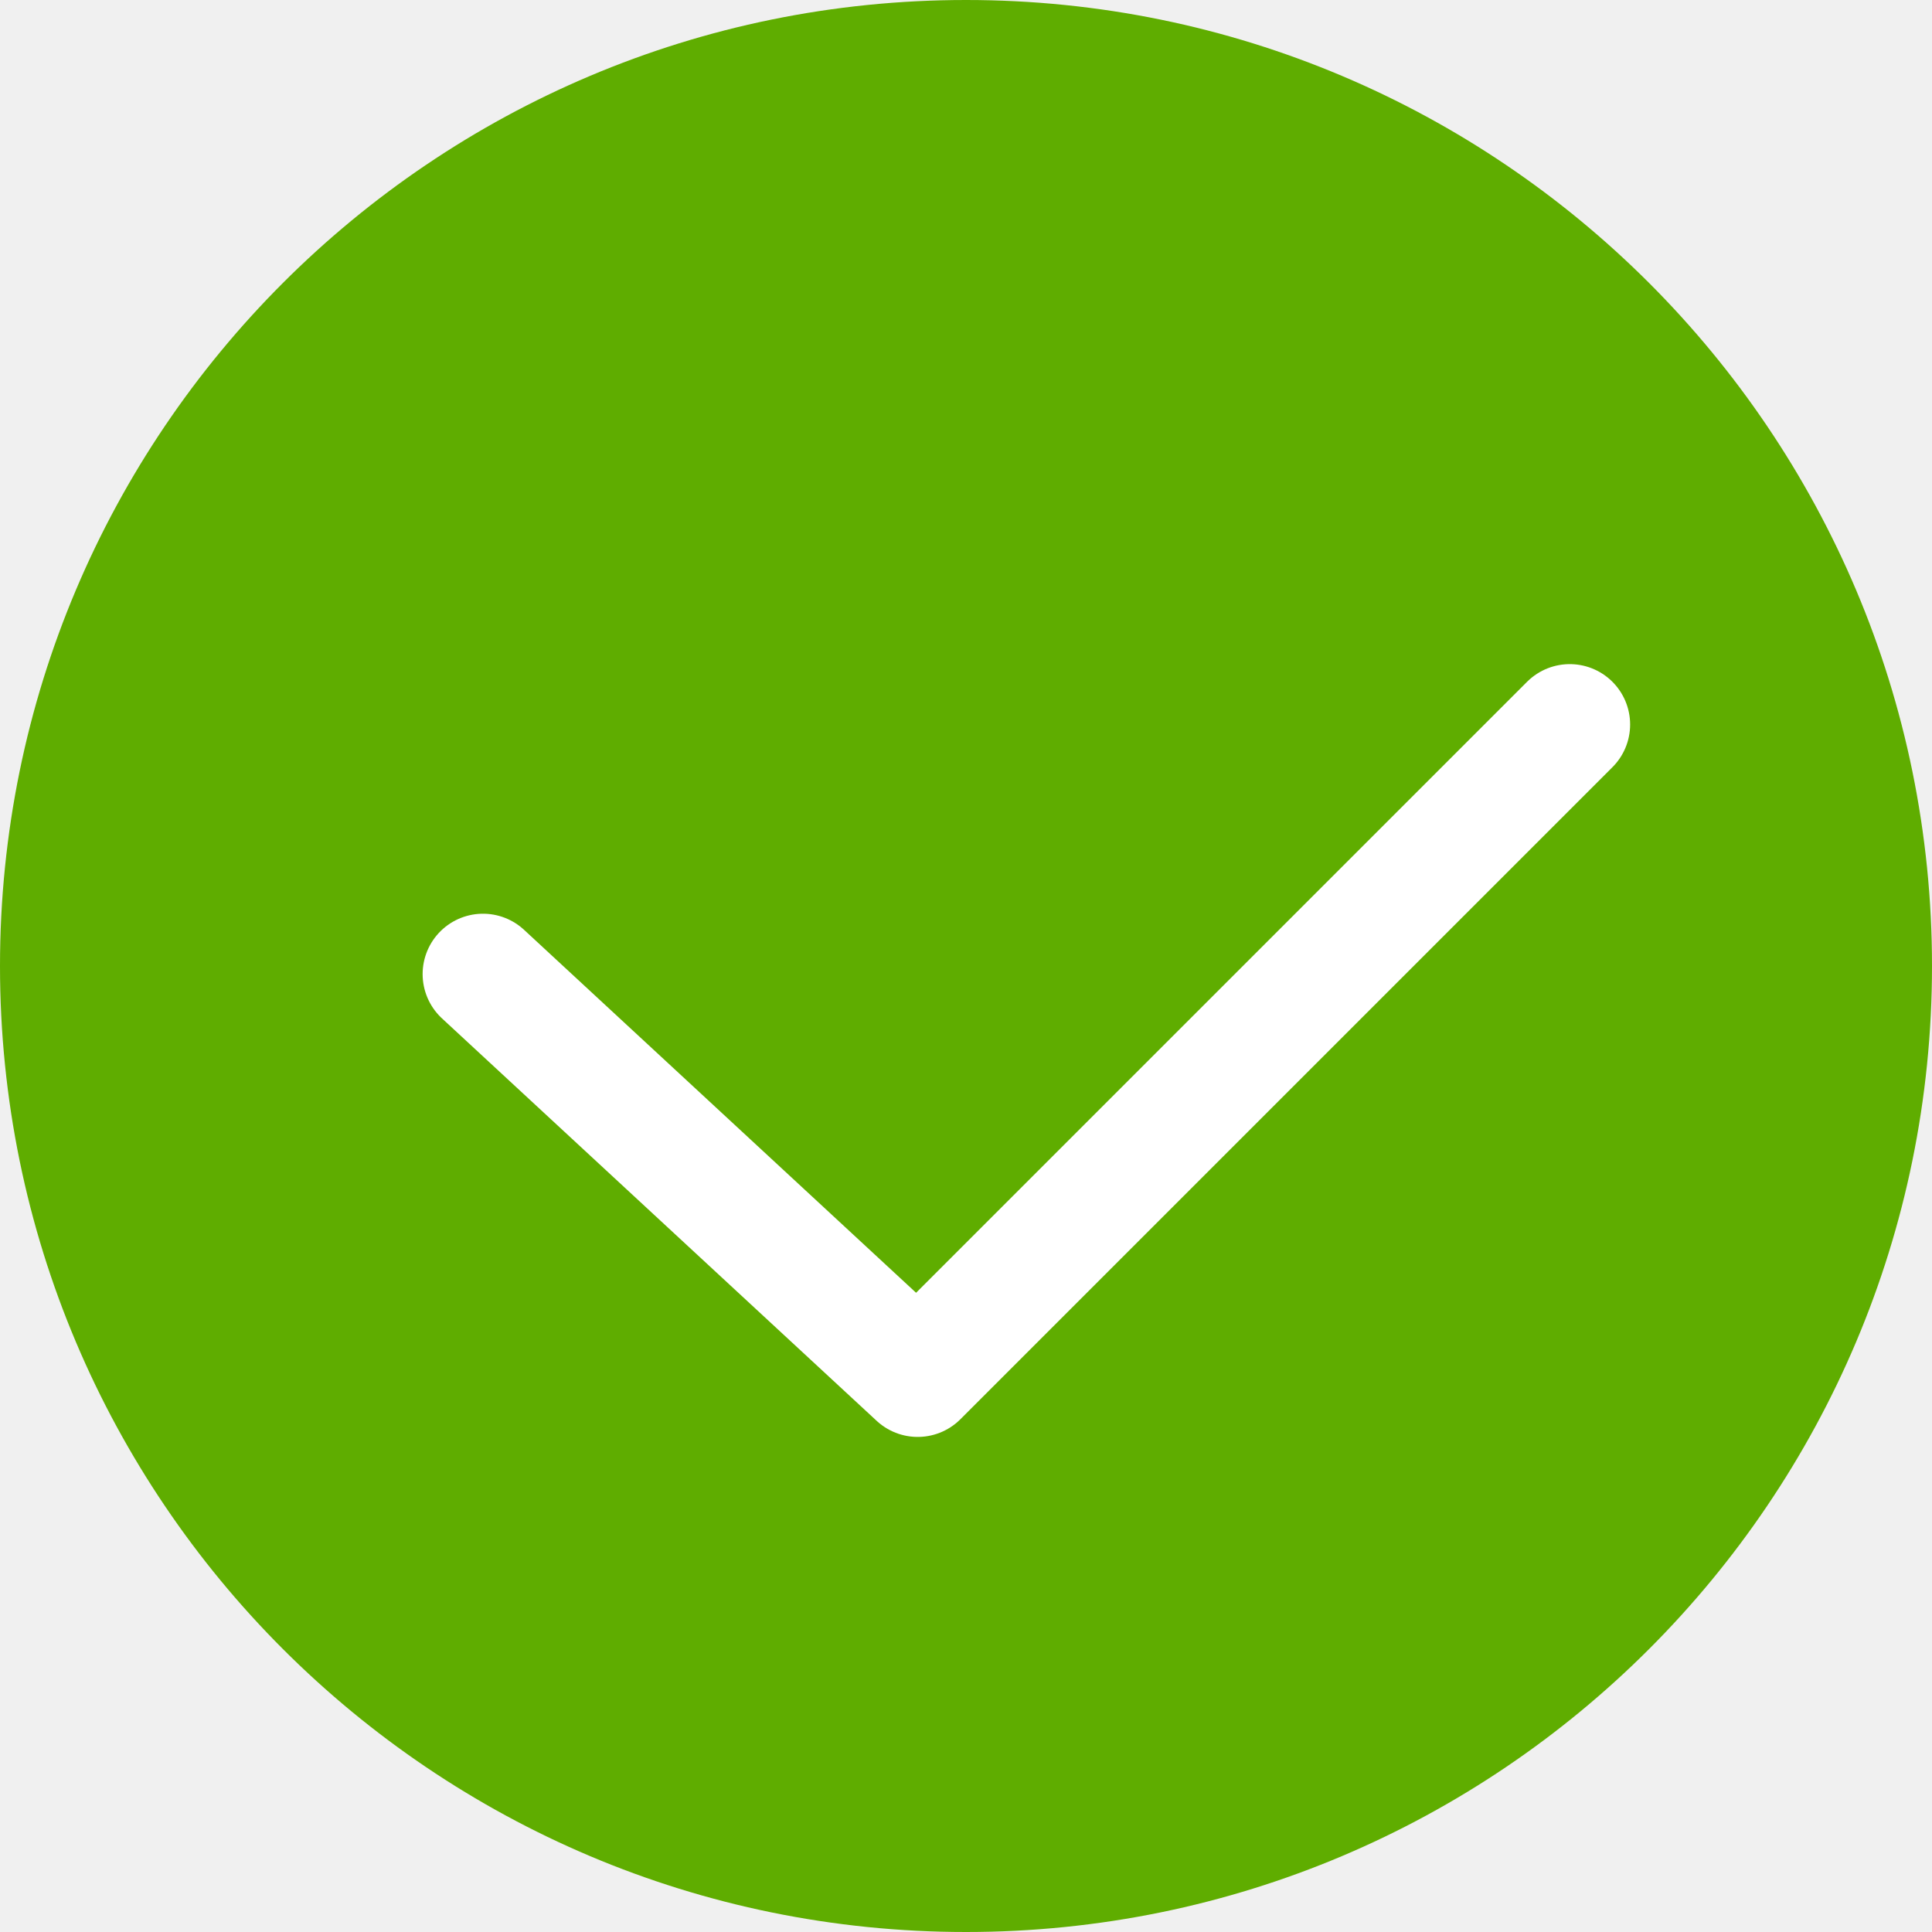
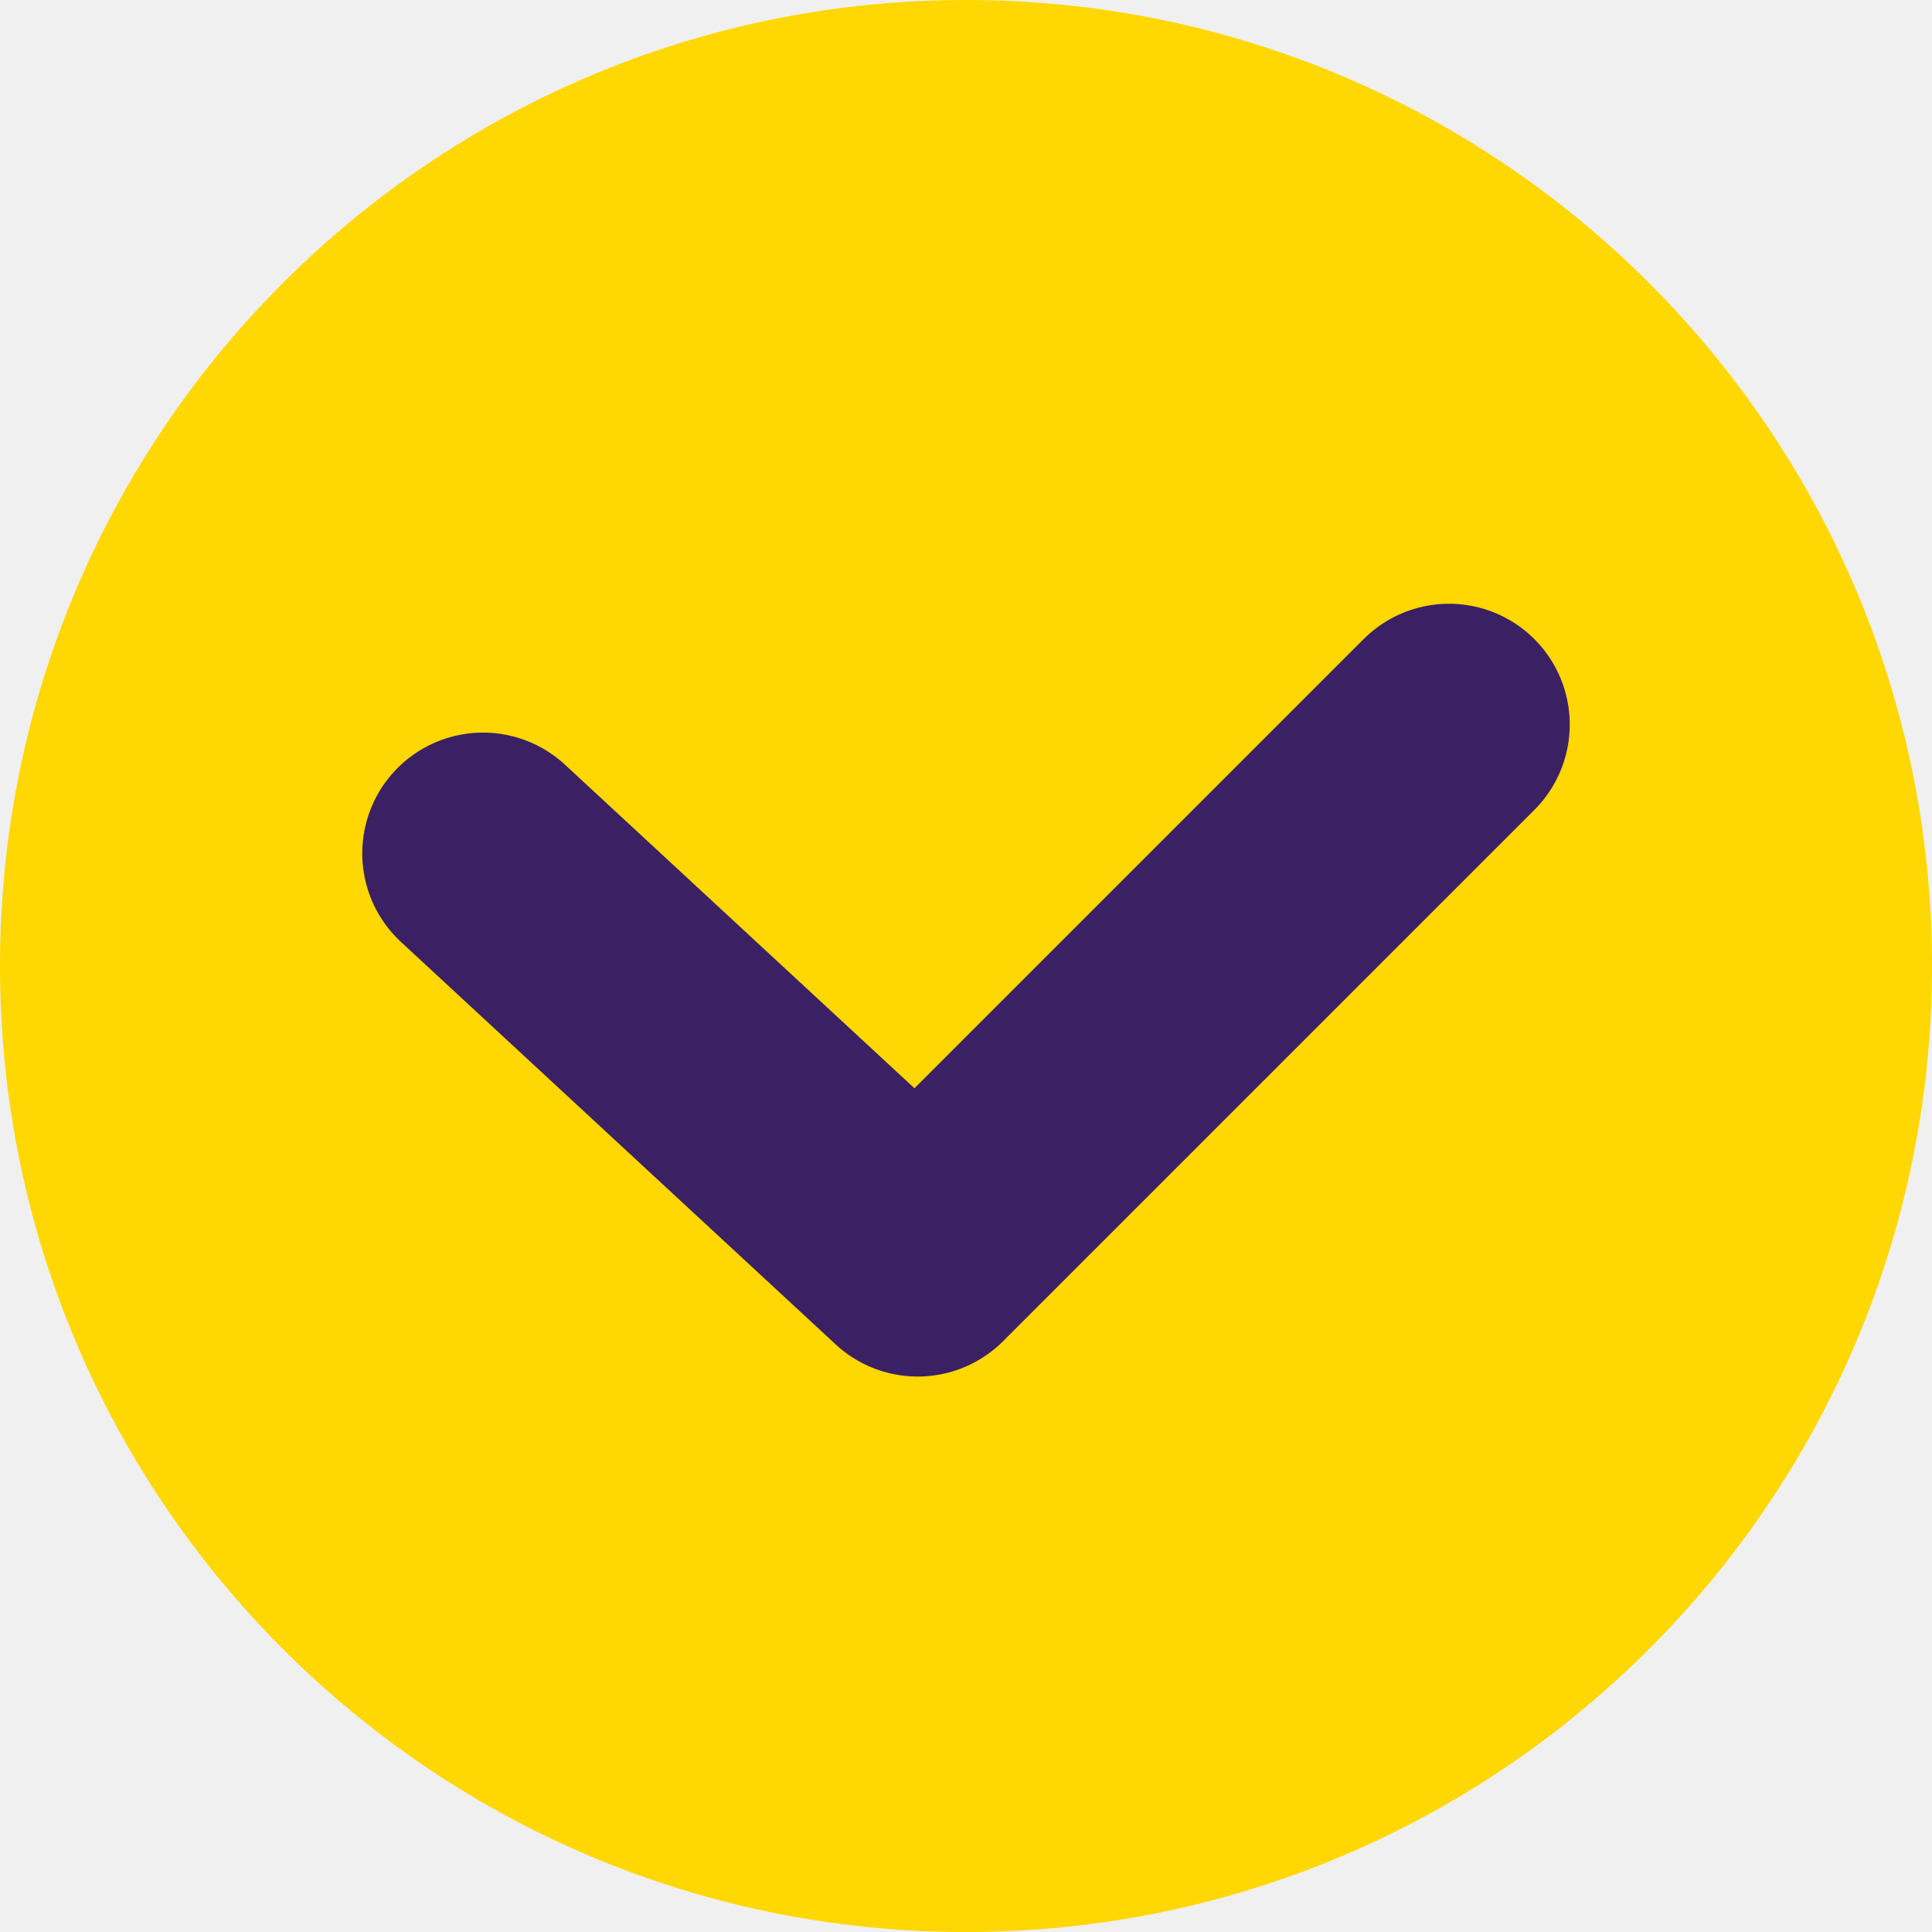
- <svg xmlns="http://www.w3.org/2000/svg" preserveAspectRatio="none" viewBox="0 0 16 16" fill="none">
-   <circle cx="8" cy="8" r="8" fill="#5FAD00" />
-   <path d="M4 8.067L7.6 11.4L13 6" stroke="white" stroke-linecap="round" stroke-linejoin="round" />
+ <svg xmlns="http://www.w3.org/2000/svg" width="16" height="16" viewBox="0 0 16 16" fill="none">
+   <circle cx="8" cy="8" r="8" fill="#FFD702" />
+   <path d="M4 7.067L7.6 10.4L12 6" stroke="#3B2164" stroke-width="2" stroke-linecap="round" stroke-linejoin="round" />
</svg>
